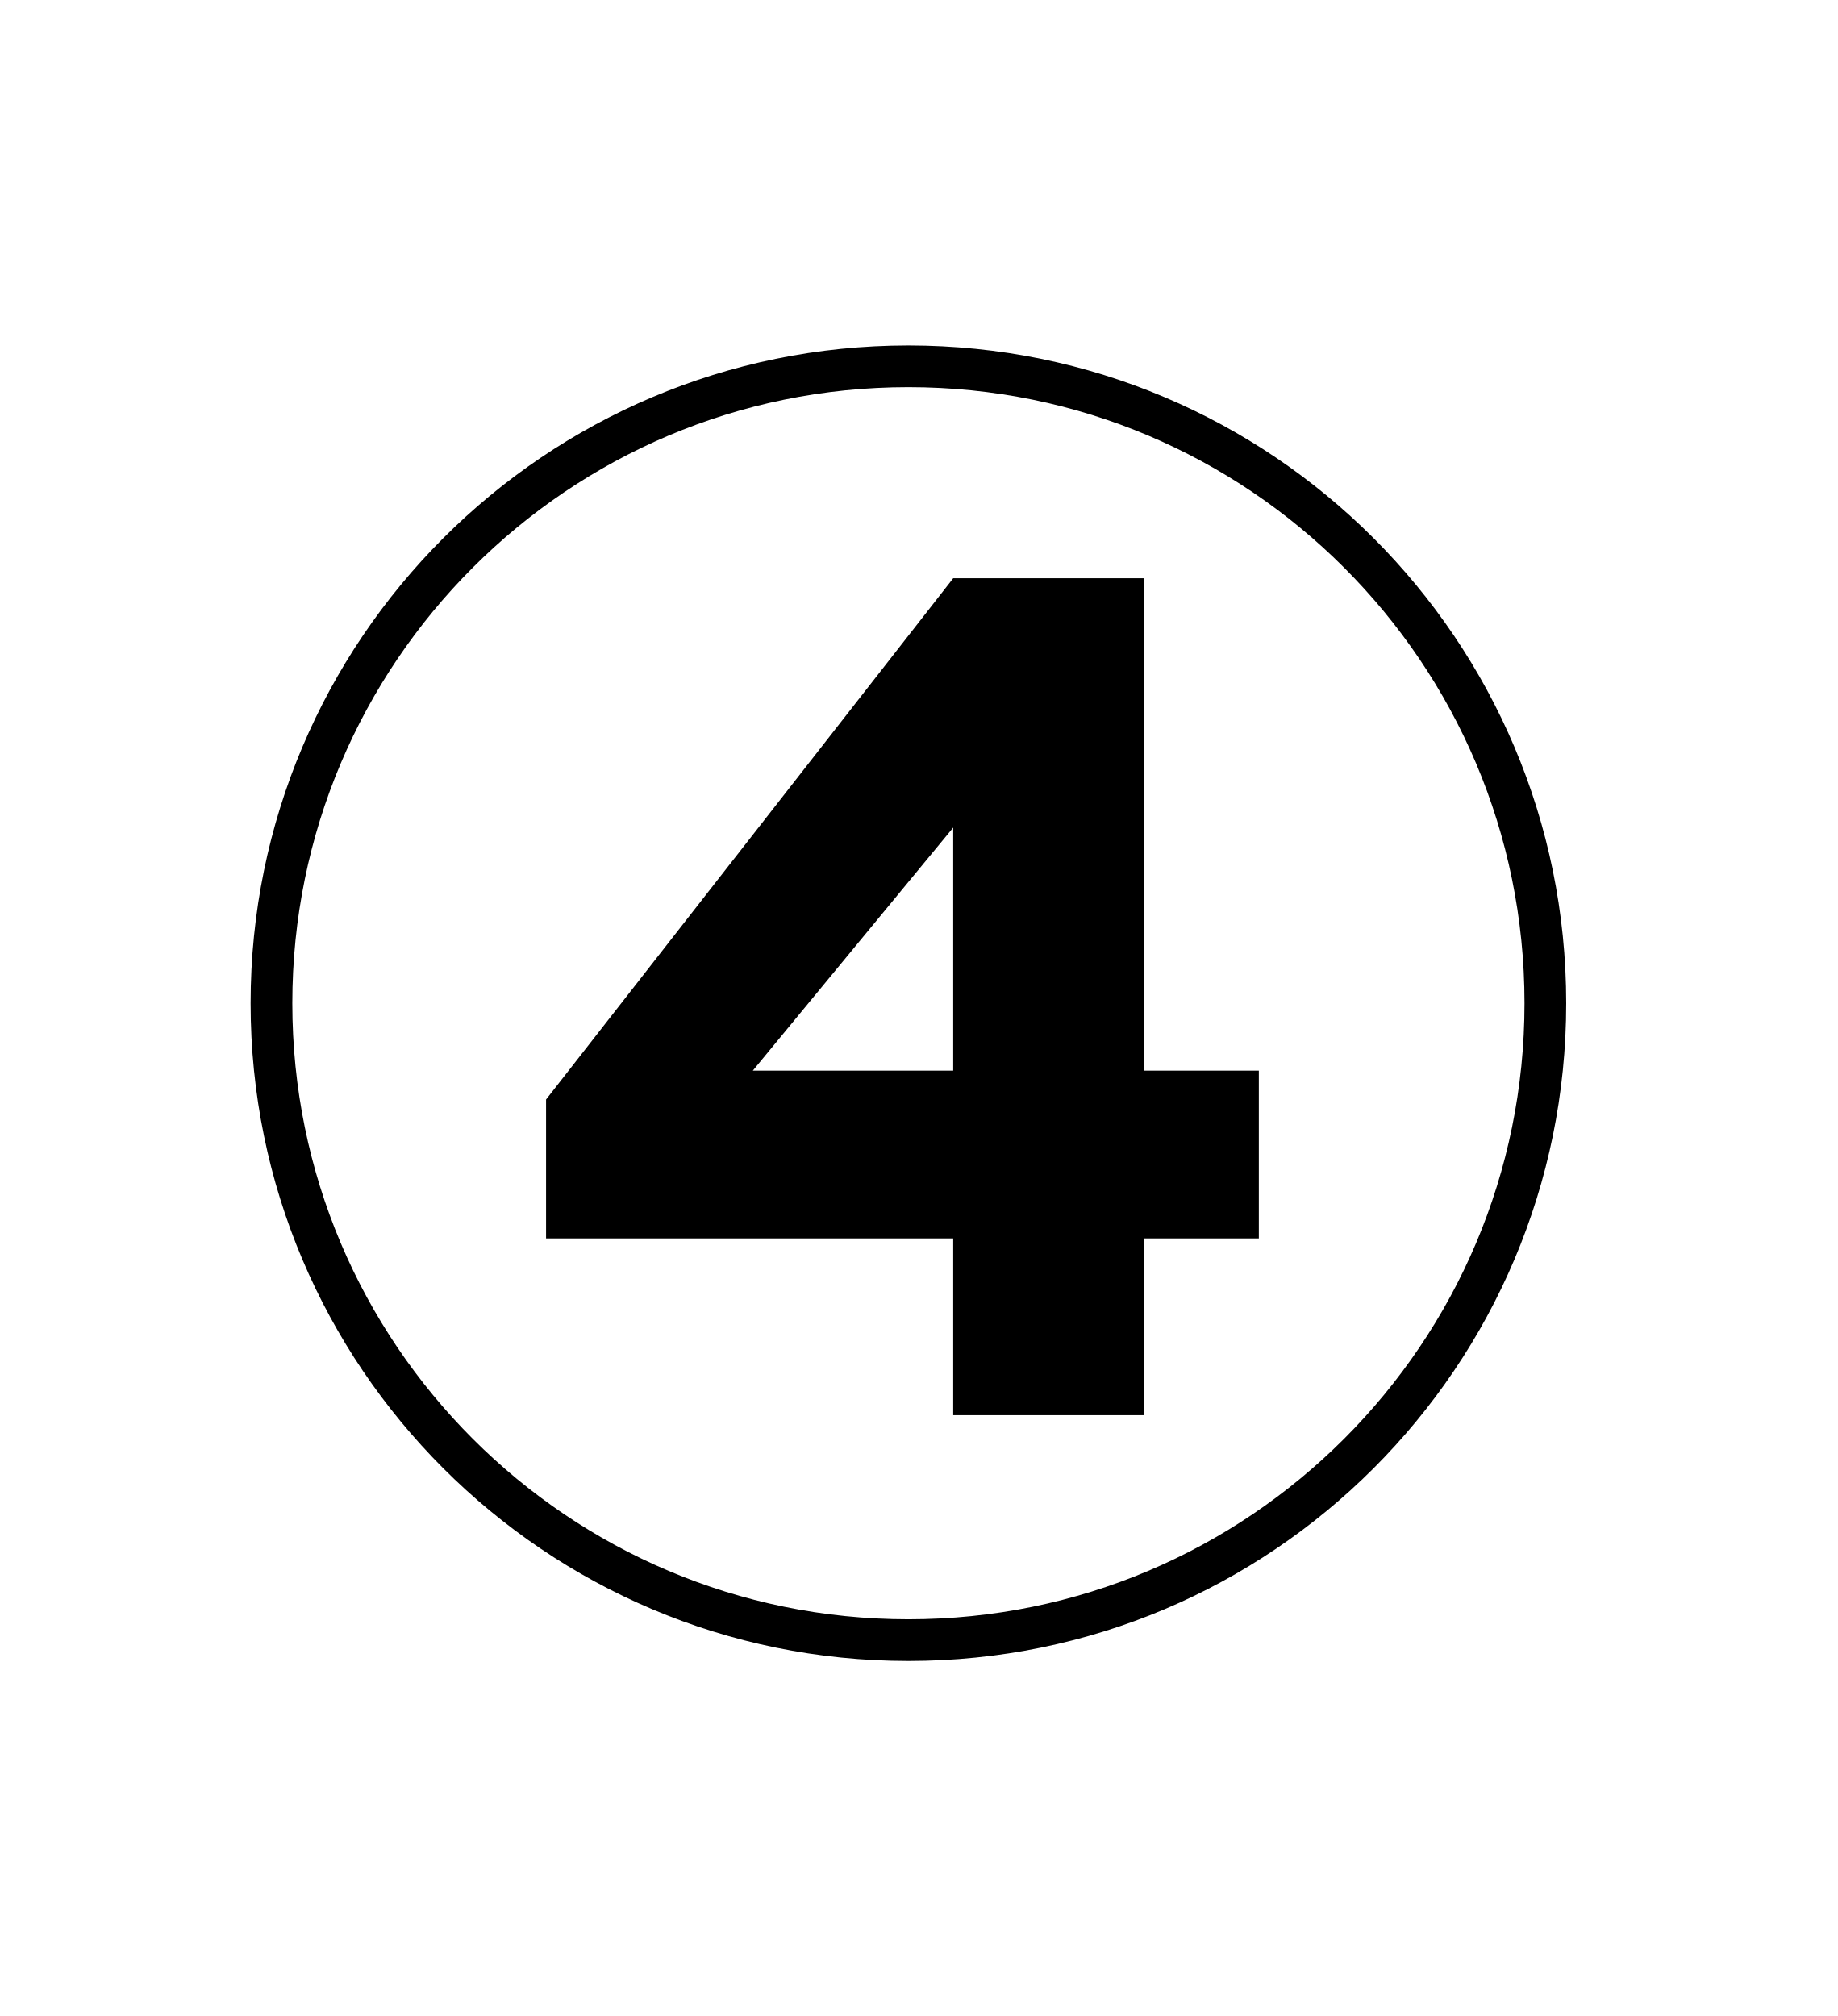
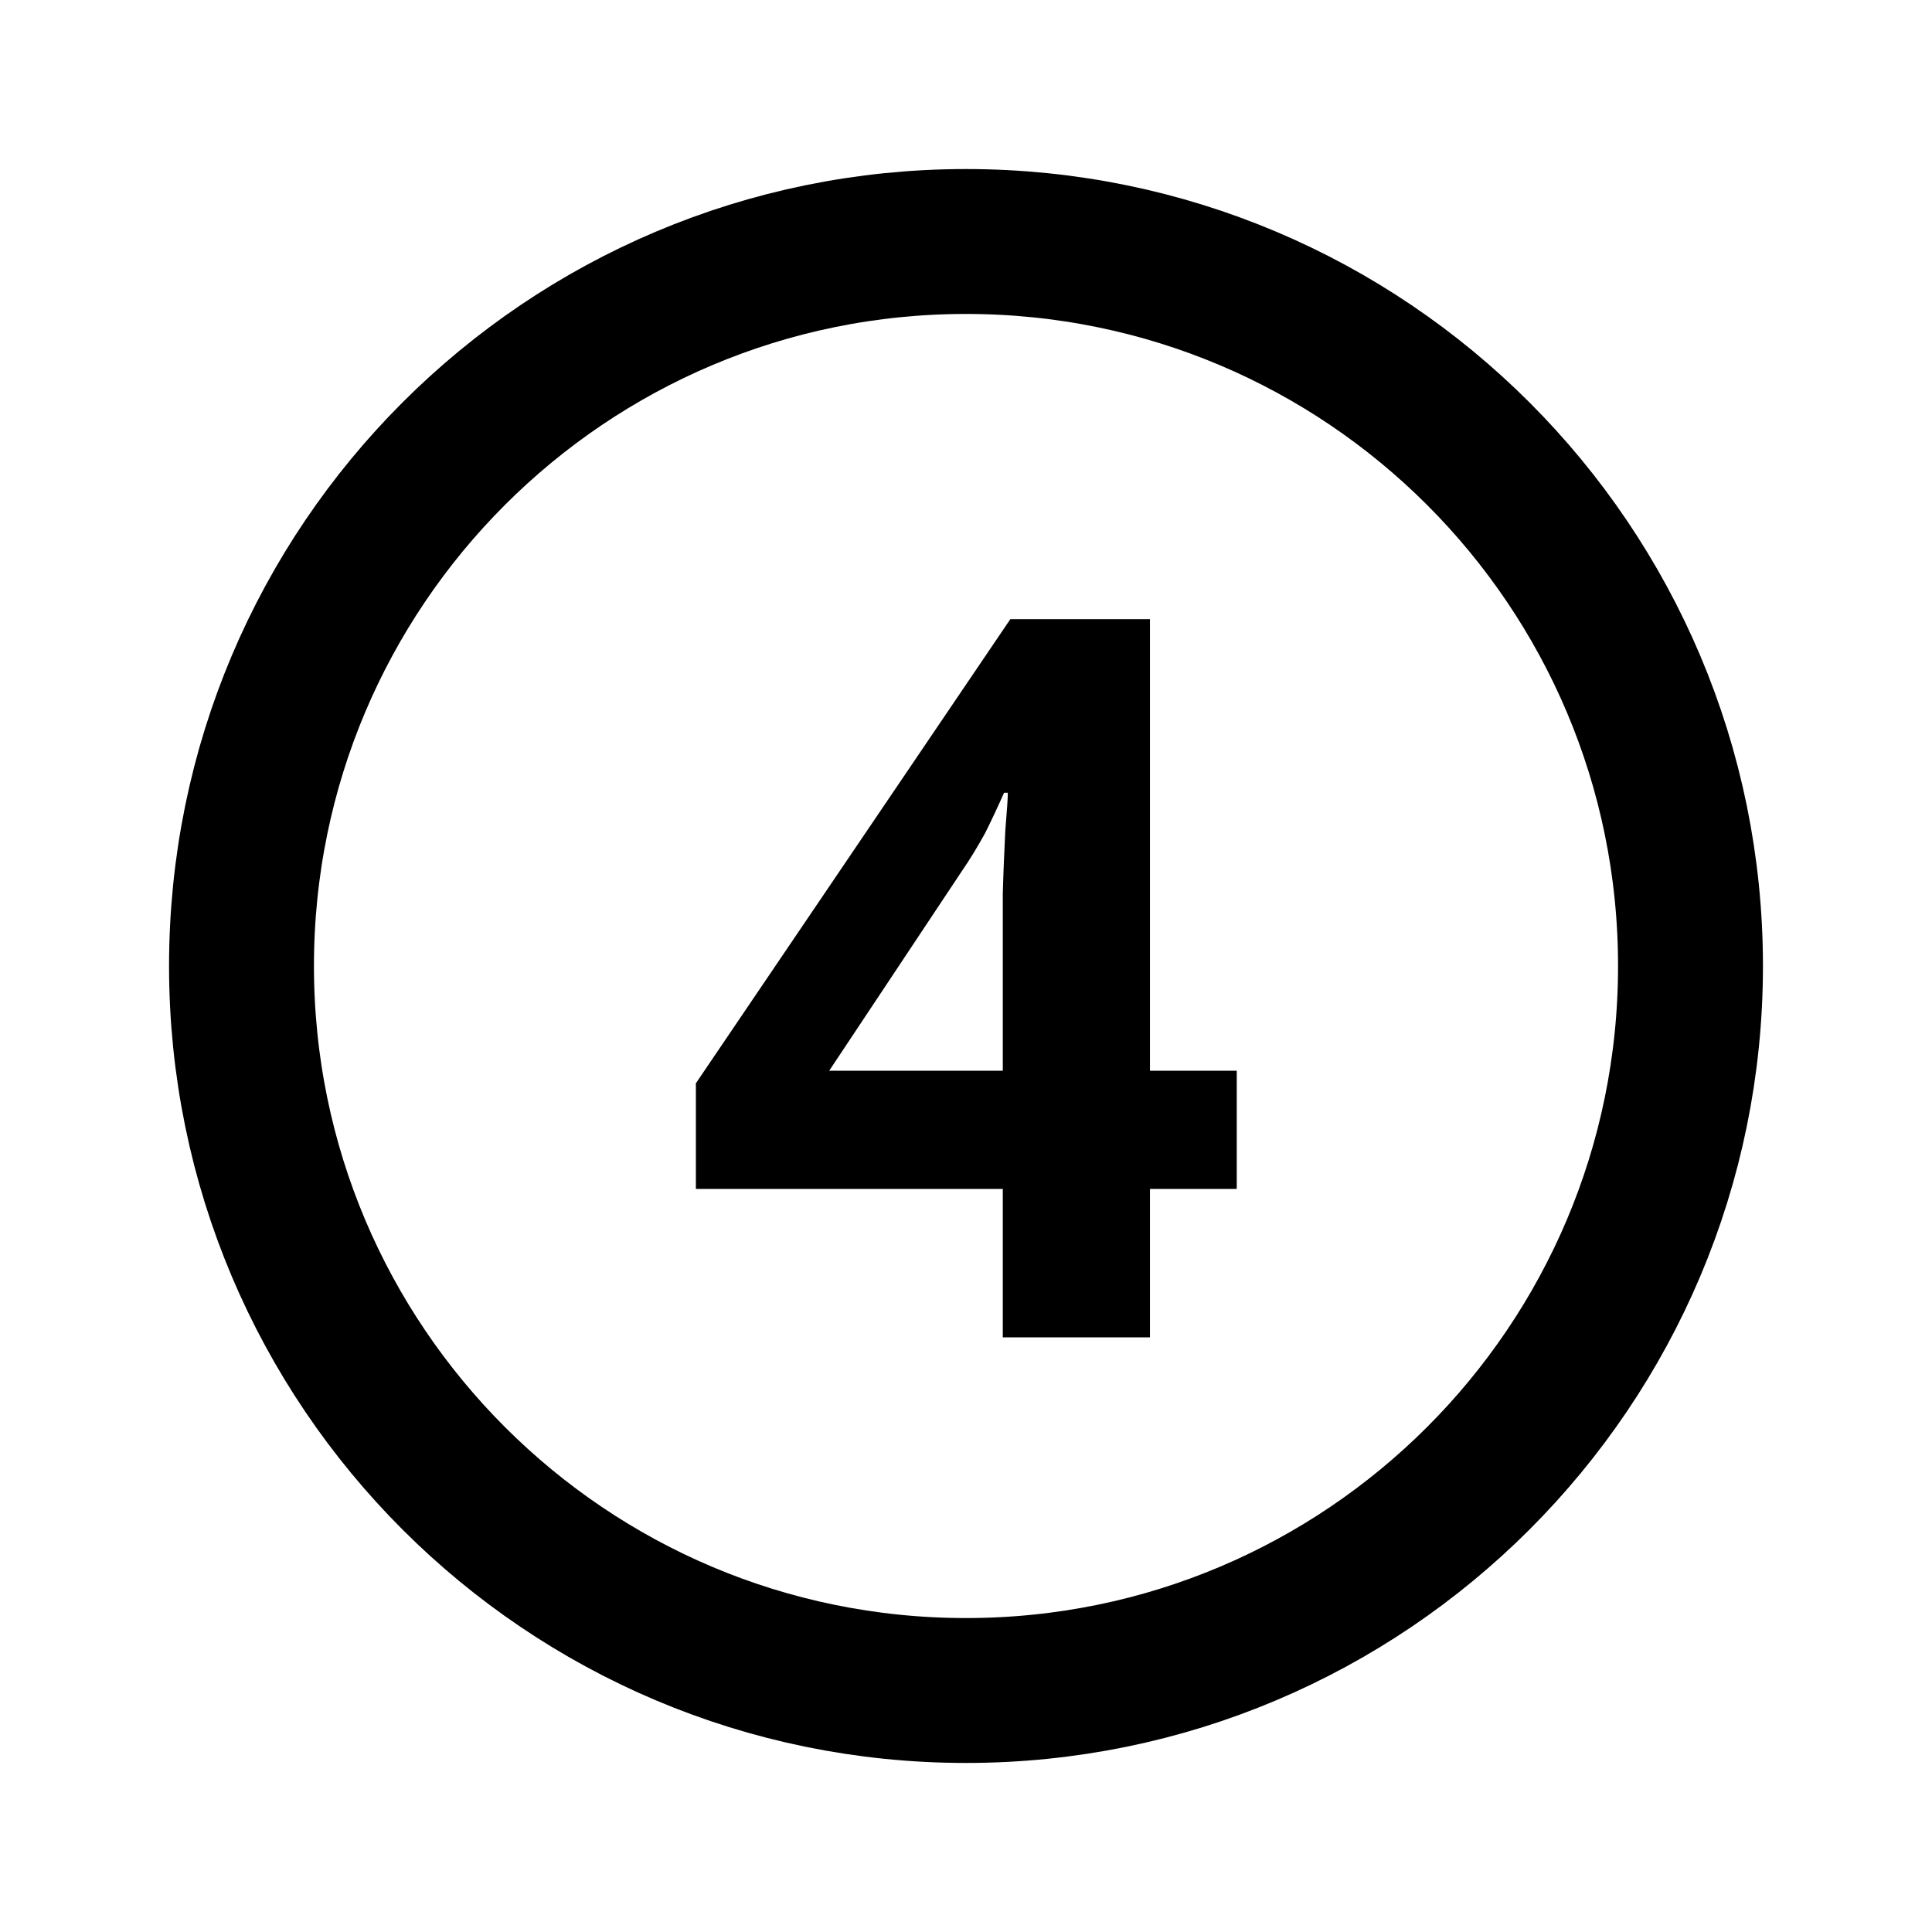
- <svg xmlns="http://www.w3.org/2000/svg" width="175" zoomAndPan="magnify" viewBox="0 0 131.25 144" height="192" preserveAspectRatio="xMidYMid meet" version="1.2">
+ <svg xmlns="http://www.w3.org/2000/svg" viewBox="0 0 24 24" width="24" height="24" role="img" aria-label="Tonic shape 4">
  <defs>
-     <clipPath id="0f524ef70a">
-       <path d="M 17.898 24.676 L 111.859 24.676 L 111.859 118.641 L 17.898 118.641 Z M 17.898 24.676 " />
-     </clipPath>
-     <clipPath id="786a2dceed">
-       <path d="M 64.879 24.676 C 38.934 24.676 17.898 45.711 17.898 71.66 C 17.898 97.605 38.934 118.641 64.879 118.641 C 90.828 118.641 111.859 97.605 111.859 71.66 C 111.859 45.711 90.828 24.676 64.879 24.676 Z M 64.879 24.676 " />
-     </clipPath>
+     <style>
+       @font-face {
+         font-family: "Atkinson Hyperlegible Next";
+         src: url("../../fonts/atkinsonHyperlegibleNextBold.otf") format("opentype");
+         font-style: normal;
+         font-weight: 700;
+       }
+       .ring {
+         fill: none;
+         stroke: #000;
+         stroke-width: 1.8;
+       }
+       .digit {
+         fill: #000;
+         font-family: "Atkinson Hyperlegible Next", "Atkinson Hyperlegible", system-ui, sans-serif;
+         font-weight: 700;
+         font-size: 12.5px;
+         text-anchor: middle;
+         dominant-baseline: middle;
+       }
+     </style>
  </defs>
-   <g id="1bb9b822db">
-     <g clip-rule="nonzero" clip-path="url(#0f524ef70a)">
-       <g clip-rule="nonzero" clip-path="url(#786a2dceed)">
-         <path style="fill:none;stroke-width:8;stroke-linecap:butt;stroke-linejoin:miter;stroke:#000000;stroke-opacity:1;stroke-miterlimit:4;" d="M 63.093 -0.002 C 28.25 -0.002 0.001 28.247 0.001 63.096 C 0.001 97.939 28.25 126.188 63.093 126.188 C 97.942 126.188 126.186 97.939 126.186 63.096 C 126.186 28.247 97.942 -0.002 63.093 -0.002 Z M 63.093 -0.002 " transform="matrix(0.744631,0,0,0.744631,17.89773,24.67729)" />
-       </g>
-     </g>
-     <g style="fill:#000000;fill-opacity:1;">
-       <g transform="translate(36.93736, 101.0838)">
-         <path style="stroke:none" d="M 31.141 0 L 31.141 -12.625 L 2.062 -12.625 L 2.062 -22.547 L 31.141 -59.781 L 44.75 -59.781 L 44.75 -24.609 L 52.969 -24.609 L 52.969 -12.625 L 44.75 -12.625 L 44.75 0 Z M 16.828 -24.609 L 31.141 -24.609 L 31.141 -41.969 Z M 16.828 -24.609 " />
-       </g>
-     </g>
-   </g>
+   <circle class="ring" cx="12" cy="12" r="9" />
+   <text class="digit" x="12" y="12.2">4</text>
</svg>
